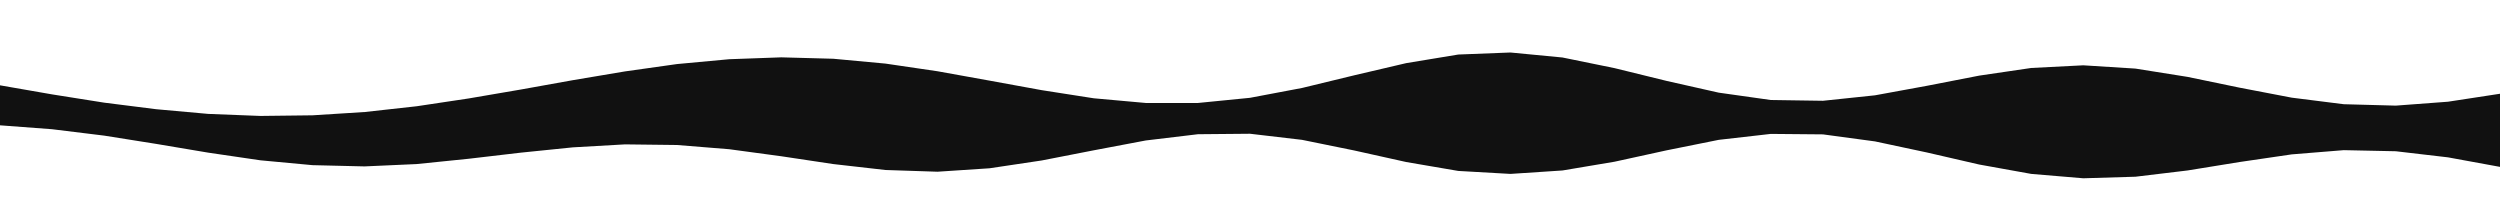
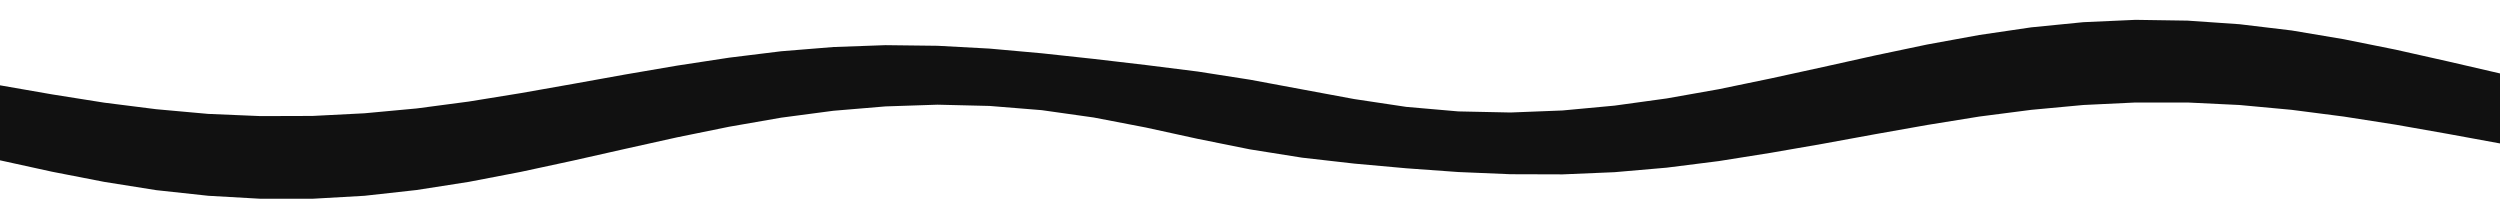
<svg xmlns="http://www.w3.org/2000/svg" viewBox="0 0 160 14" preserveAspectRatio="none">
-   <path fill="#111111" d="M 0.00 5.46 L 3.33 6.04 L 6.67 6.57 L 10.00 6.99 L 13.33 7.29 L 16.67 7.42 L 20.00 7.38 L 23.33 7.17 L 26.67 6.80 L 30.00 6.30 L 33.33 5.73 L 36.67 5.13 L 40.00 4.57 L 43.33 4.10 L 46.67 3.79 L 50.00 3.67 L 53.33 3.76 L 56.67 4.07 L 60.00 4.56 L 63.33 5.16 L 66.67 5.77 L 70.00 6.29 L 73.33 6.59 L 76.67 6.59 L 80.00 6.26 L 83.33 5.63 L 86.67 4.82 L 90.00 4.04 L 93.33 3.49 L 96.67 3.36 L 100.00 3.68 L 103.33 4.36 L 106.67 5.18 L 110.00 5.93 L 113.33 6.40 L 116.67 6.45 L 120.00 6.10 L 123.33 5.49 L 126.67 4.84 L 130.00 4.35 L 133.33 4.18 L 136.67 4.39 L 140.00 4.92 L 143.33 5.61 L 146.67 6.25 L 150.00 6.67 L 153.33 6.76 L 156.67 6.51 L 160.00 6.00 L 160.00 10.68 L 156.67 10.07 L 153.33 9.68 L 150.00 9.61 L 146.67 9.88 L 143.33 10.37 L 140.00 10.91 L 136.67 11.31 L 133.33 11.41 L 130.00 11.13 L 126.67 10.53 L 123.33 9.76 L 120.00 9.05 L 116.67 8.60 L 113.33 8.57 L 110.00 8.95 L 106.67 9.62 L 103.33 10.35 L 100.00 10.91 L 96.67 11.13 L 93.33 10.94 L 90.00 10.37 L 86.67 9.63 L 83.33 8.95 L 80.00 8.56 L 76.67 8.59 L 73.33 8.99 L 70.00 9.62 L 66.67 10.27 L 63.33 10.77 L 60.00 10.99 L 56.67 10.88 L 53.33 10.50 L 50.00 10.00 L 46.67 9.55 L 43.33 9.28 L 40.00 9.24 L 36.67 9.43 L 33.33 9.77 L 30.00 10.16 L 26.67 10.50 L 23.33 10.65 L 20.00 10.57 L 16.67 10.26 L 13.33 9.77 L 10.00 9.21 L 6.67 8.68 L 3.33 8.27 L 0.00 8.02 Z" />
+   <path fill="#111111" d="M 0.00 5.46 L 3.33 6.04 L 6.67 6.57 L 10.00 6.99 L 13.33 7.29 L 16.67 7.43 L 20.00 7.42 L 23.33 7.25 L 26.67 6.94 L 30.00 6.50 L 33.33 5.96 L 36.67 5.37 L 40.00 4.77 L 43.33 4.20 L 46.67 3.69 L 50.00 3.28 L 53.33 3.01 L 56.67 2.89 L 60.00 2.93 L 63.33 3.11 L 66.67 3.41 L 70.00 3.77 L 73.33 4.16 L 76.67 4.58 L 80.00 5.10 L 83.33 5.72 L 86.67 6.34 L 90.00 6.84 L 93.33 7.13 L 96.67 7.20 L 100.00 7.07 L 103.33 6.76 L 106.67 6.30 L 110.00 5.71 L 113.33 5.02 L 116.67 4.29 L 120.00 3.55 L 123.33 2.85 L 126.67 2.24 L 130.00 1.75 L 133.33 1.42 L 136.67 1.27 L 140.00 1.32 L 143.33 1.55 L 146.67 1.95 L 150.00 2.51 L 153.33 3.18 L 156.67 3.93 L 160.00 4.70 L 160.00 9.18 L 156.67 8.57 L 153.33 7.98 L 150.00 7.46 L 146.67 7.03 L 143.33 6.72 L 140.00 6.56 L 136.67 6.56 L 133.33 6.72 L 130.00 7.03 L 126.67 7.46 L 123.33 8.00 L 120.00 8.59 L 116.67 9.20 L 113.33 9.78 L 110.00 10.31 L 106.67 10.73 L 103.33 11.02 L 100.00 11.16 L 96.67 11.15 L 93.33 11.01 L 90.00 10.77 L 86.67 10.47 L 83.33 10.09 L 80.00 9.56 L 76.67 8.89 L 73.33 8.16 L 70.00 7.52 L 66.67 7.05 L 63.33 6.78 L 60.00 6.70 L 56.67 6.81 L 53.33 7.09 L 50.00 7.53 L 46.67 8.11 L 43.33 8.79 L 40.00 9.53 L 36.67 10.28 L 33.33 11.00 L 30.00 11.64 L 26.67 12.16 L 23.33 12.53 L 20.00 12.72 L 16.67 12.72 L 13.33 12.53 L 10.00 12.17 L 6.67 11.64 L 3.33 10.99 L 0.00 10.26 Z" />
</svg>
